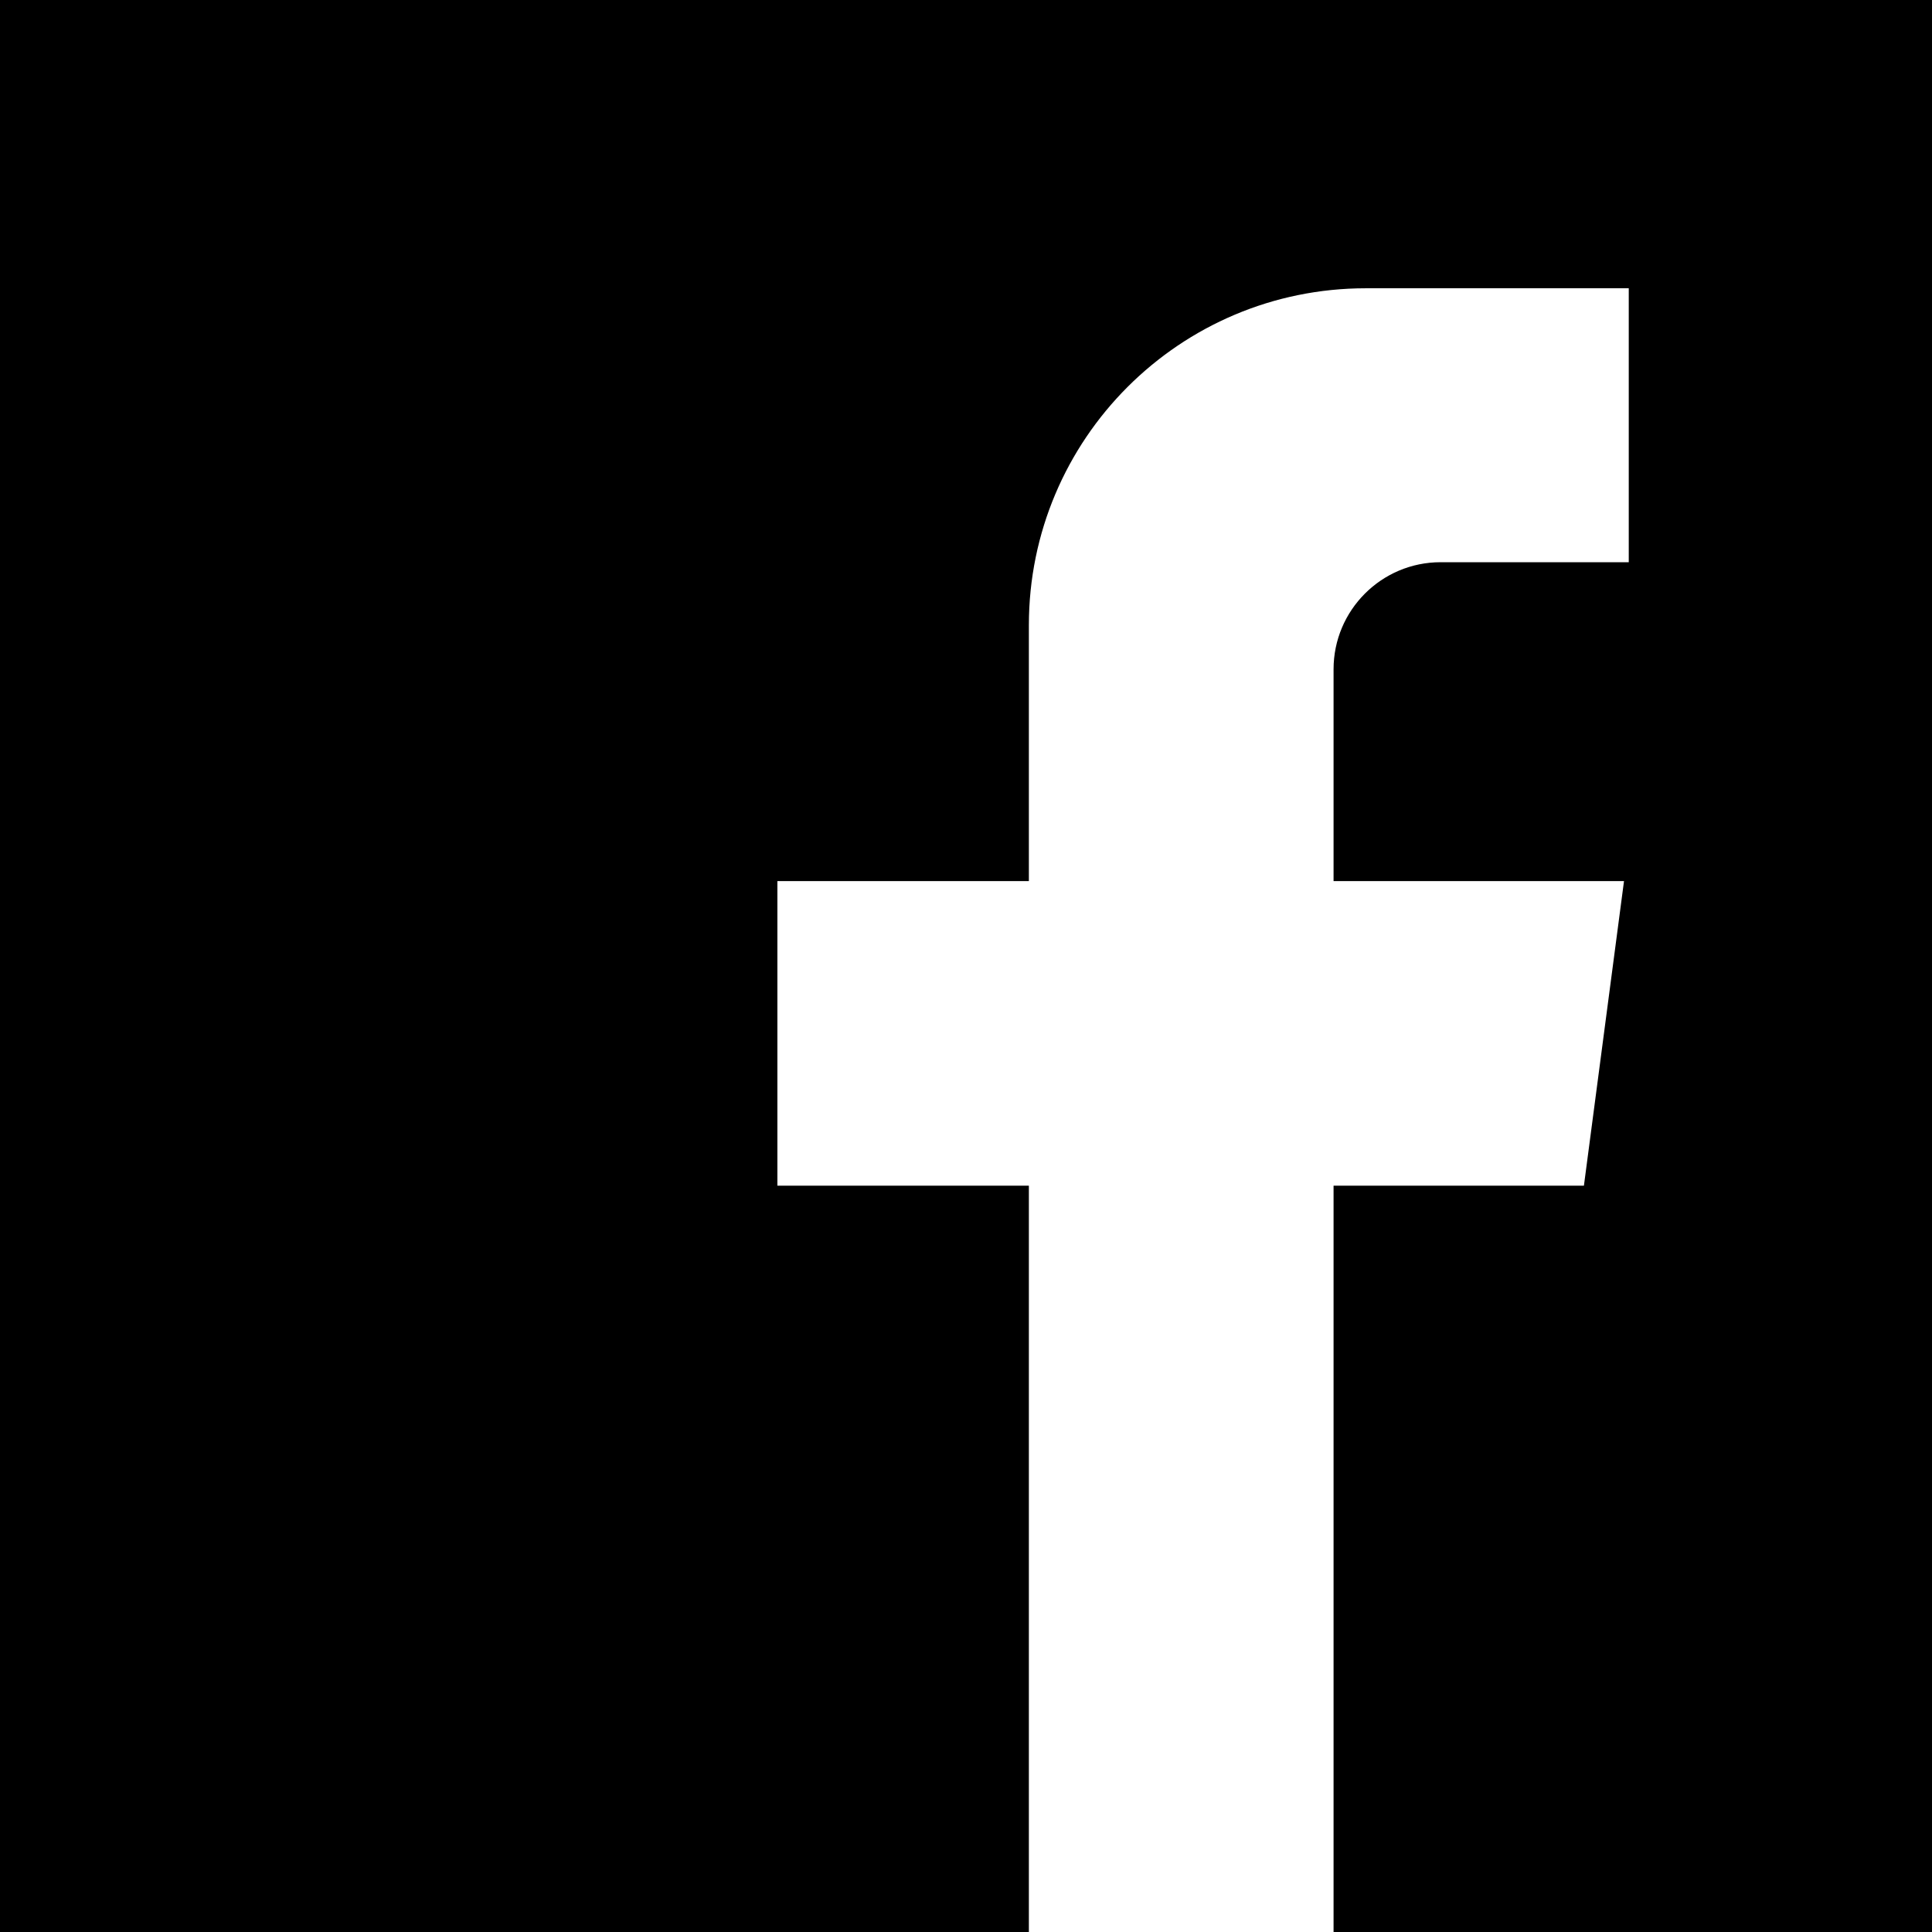
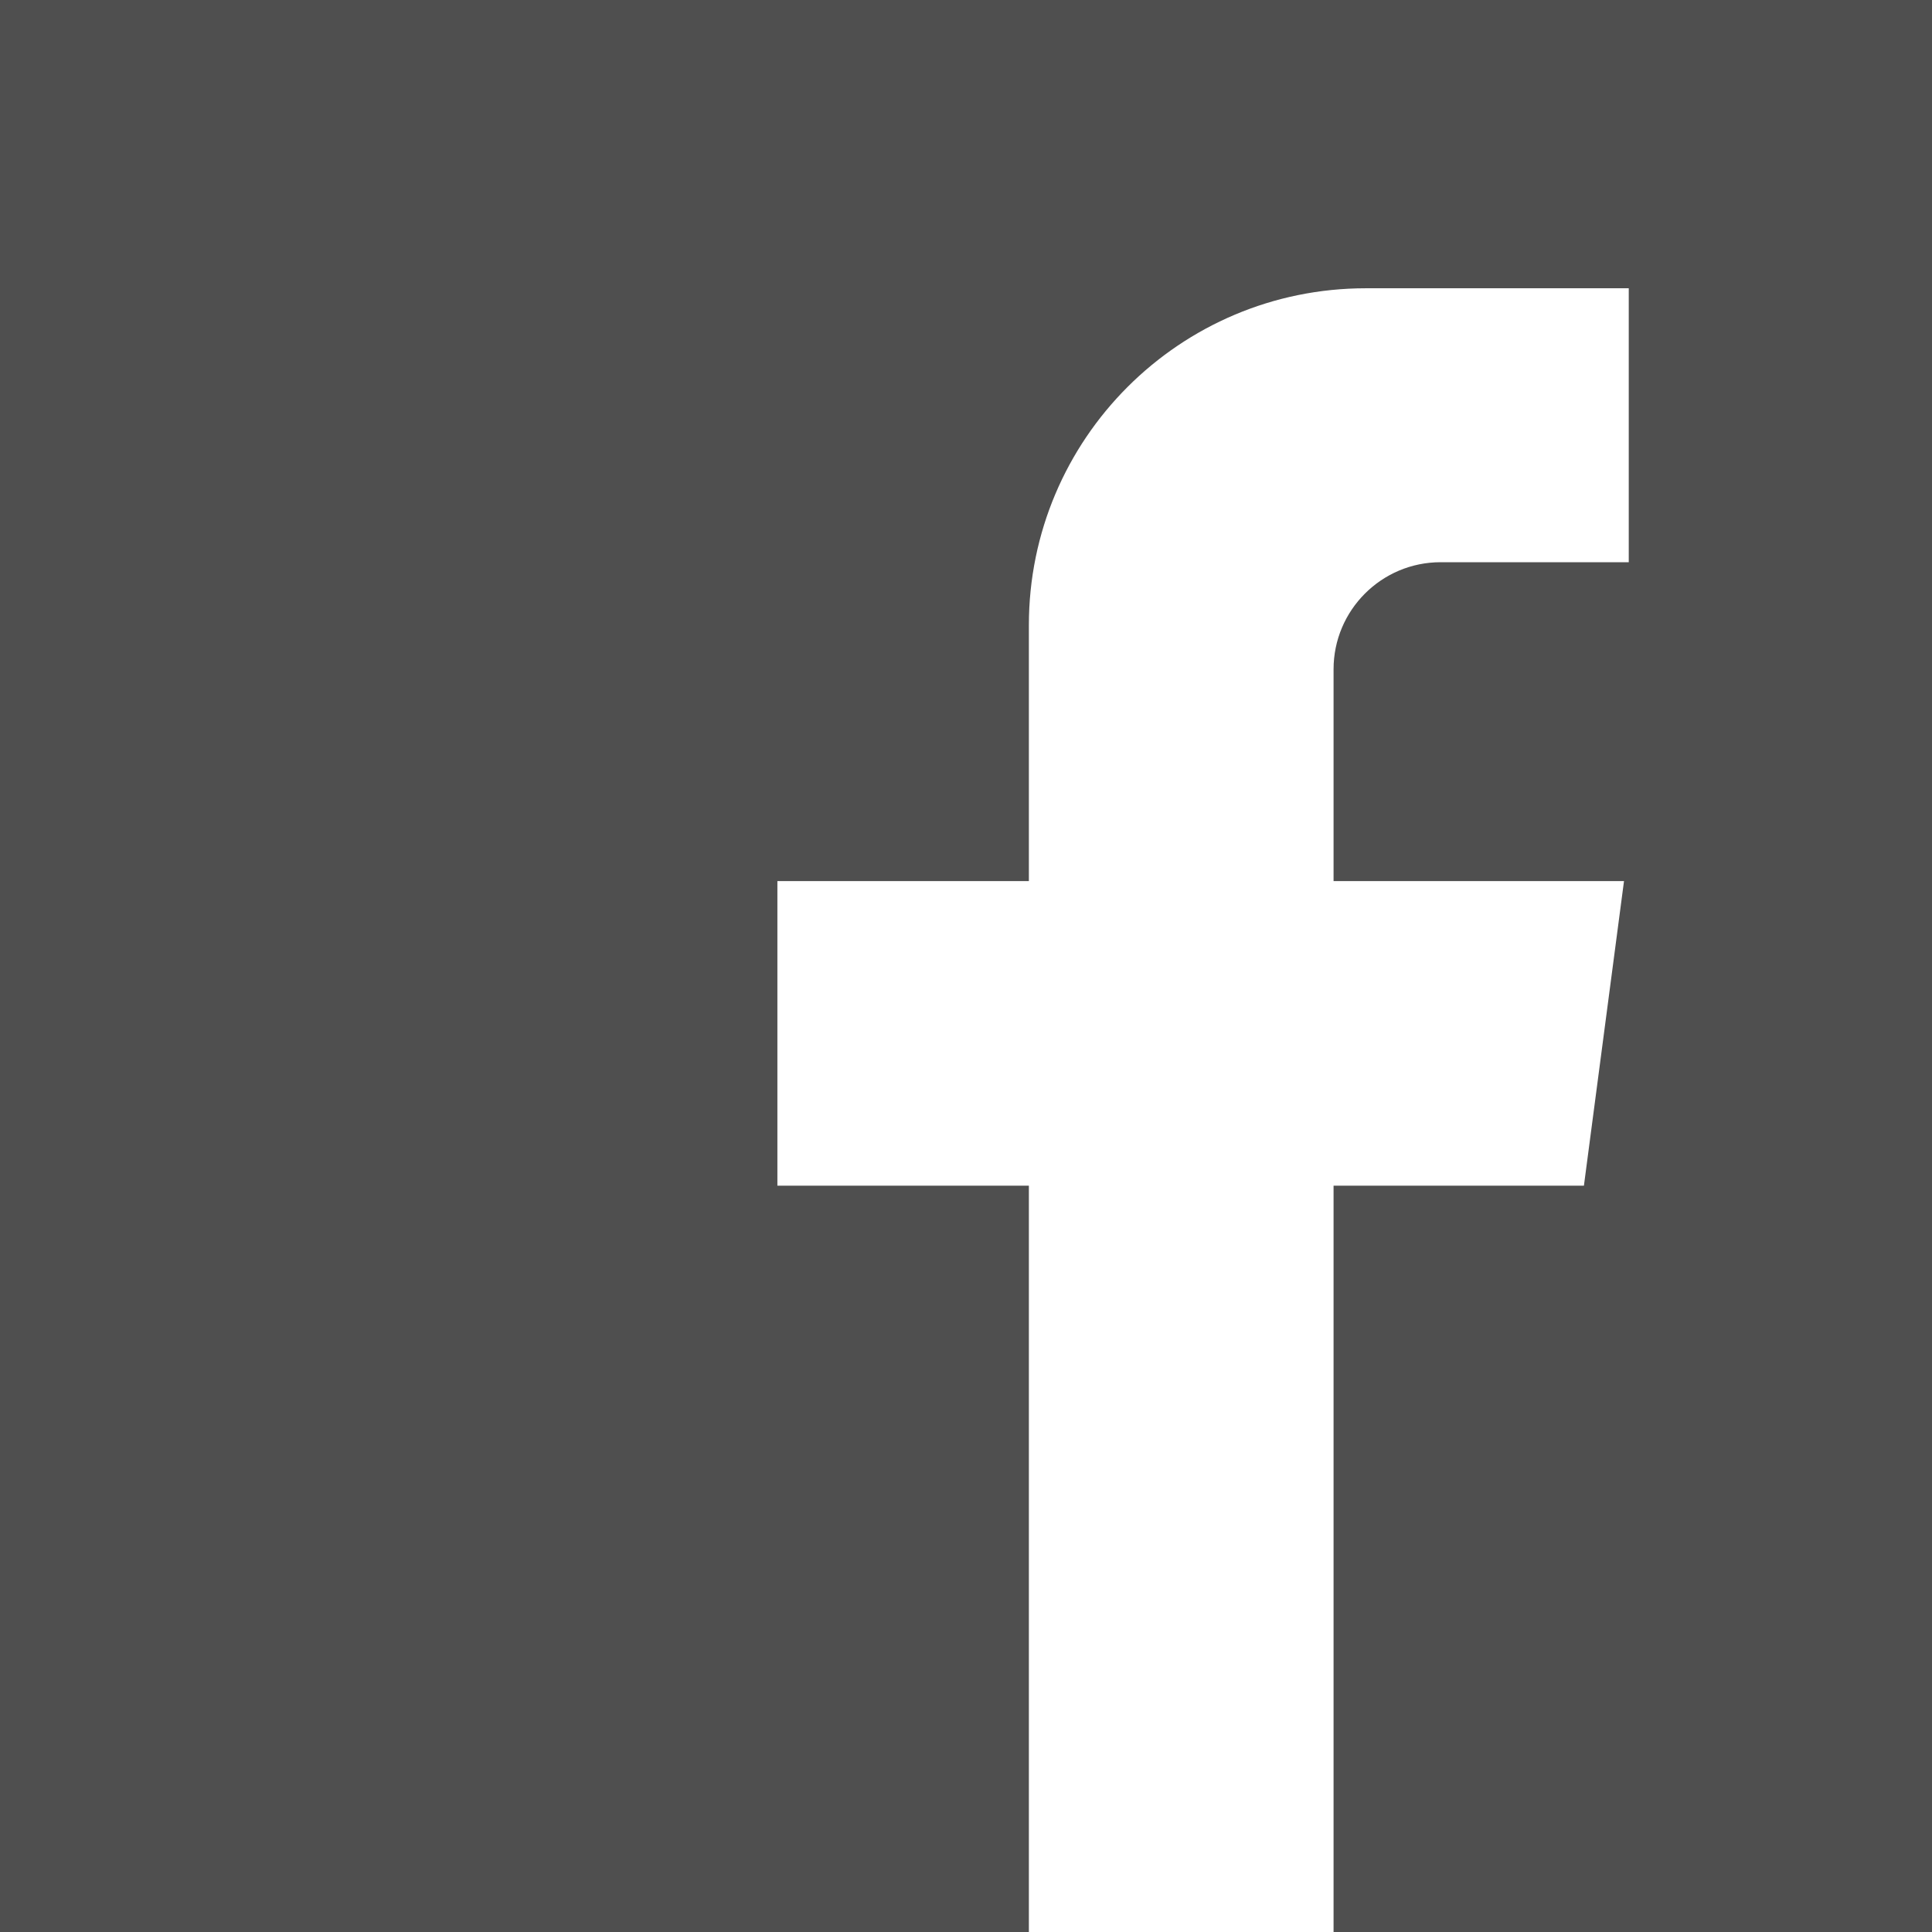
<svg xmlns="http://www.w3.org/2000/svg" width="24" height="24" viewBox="0 0 24 24" fill="none">
-   <path d="M0 0V24H12.781V14.729H9.657V10.945H12.781V7.766C12.781 5.455 14.655 3.581 16.967 3.581H20.233V6.984H17.896C17.162 6.984 16.566 7.58 16.566 8.314V10.945H20.174L19.676 14.729H16.566V24H24V0H0Z" fill="black" />
+   <path d="M0 0V24H12.781V14.729H9.657V10.945H12.781V7.766C12.781 5.455 14.655 3.581 16.967 3.581H20.233V6.984H17.896C17.162 6.984 16.566 7.58 16.566 8.314V10.945H20.174L19.676 14.729H16.566V24H24V0H0Z" fill="#4f4f4f" />
</svg>
